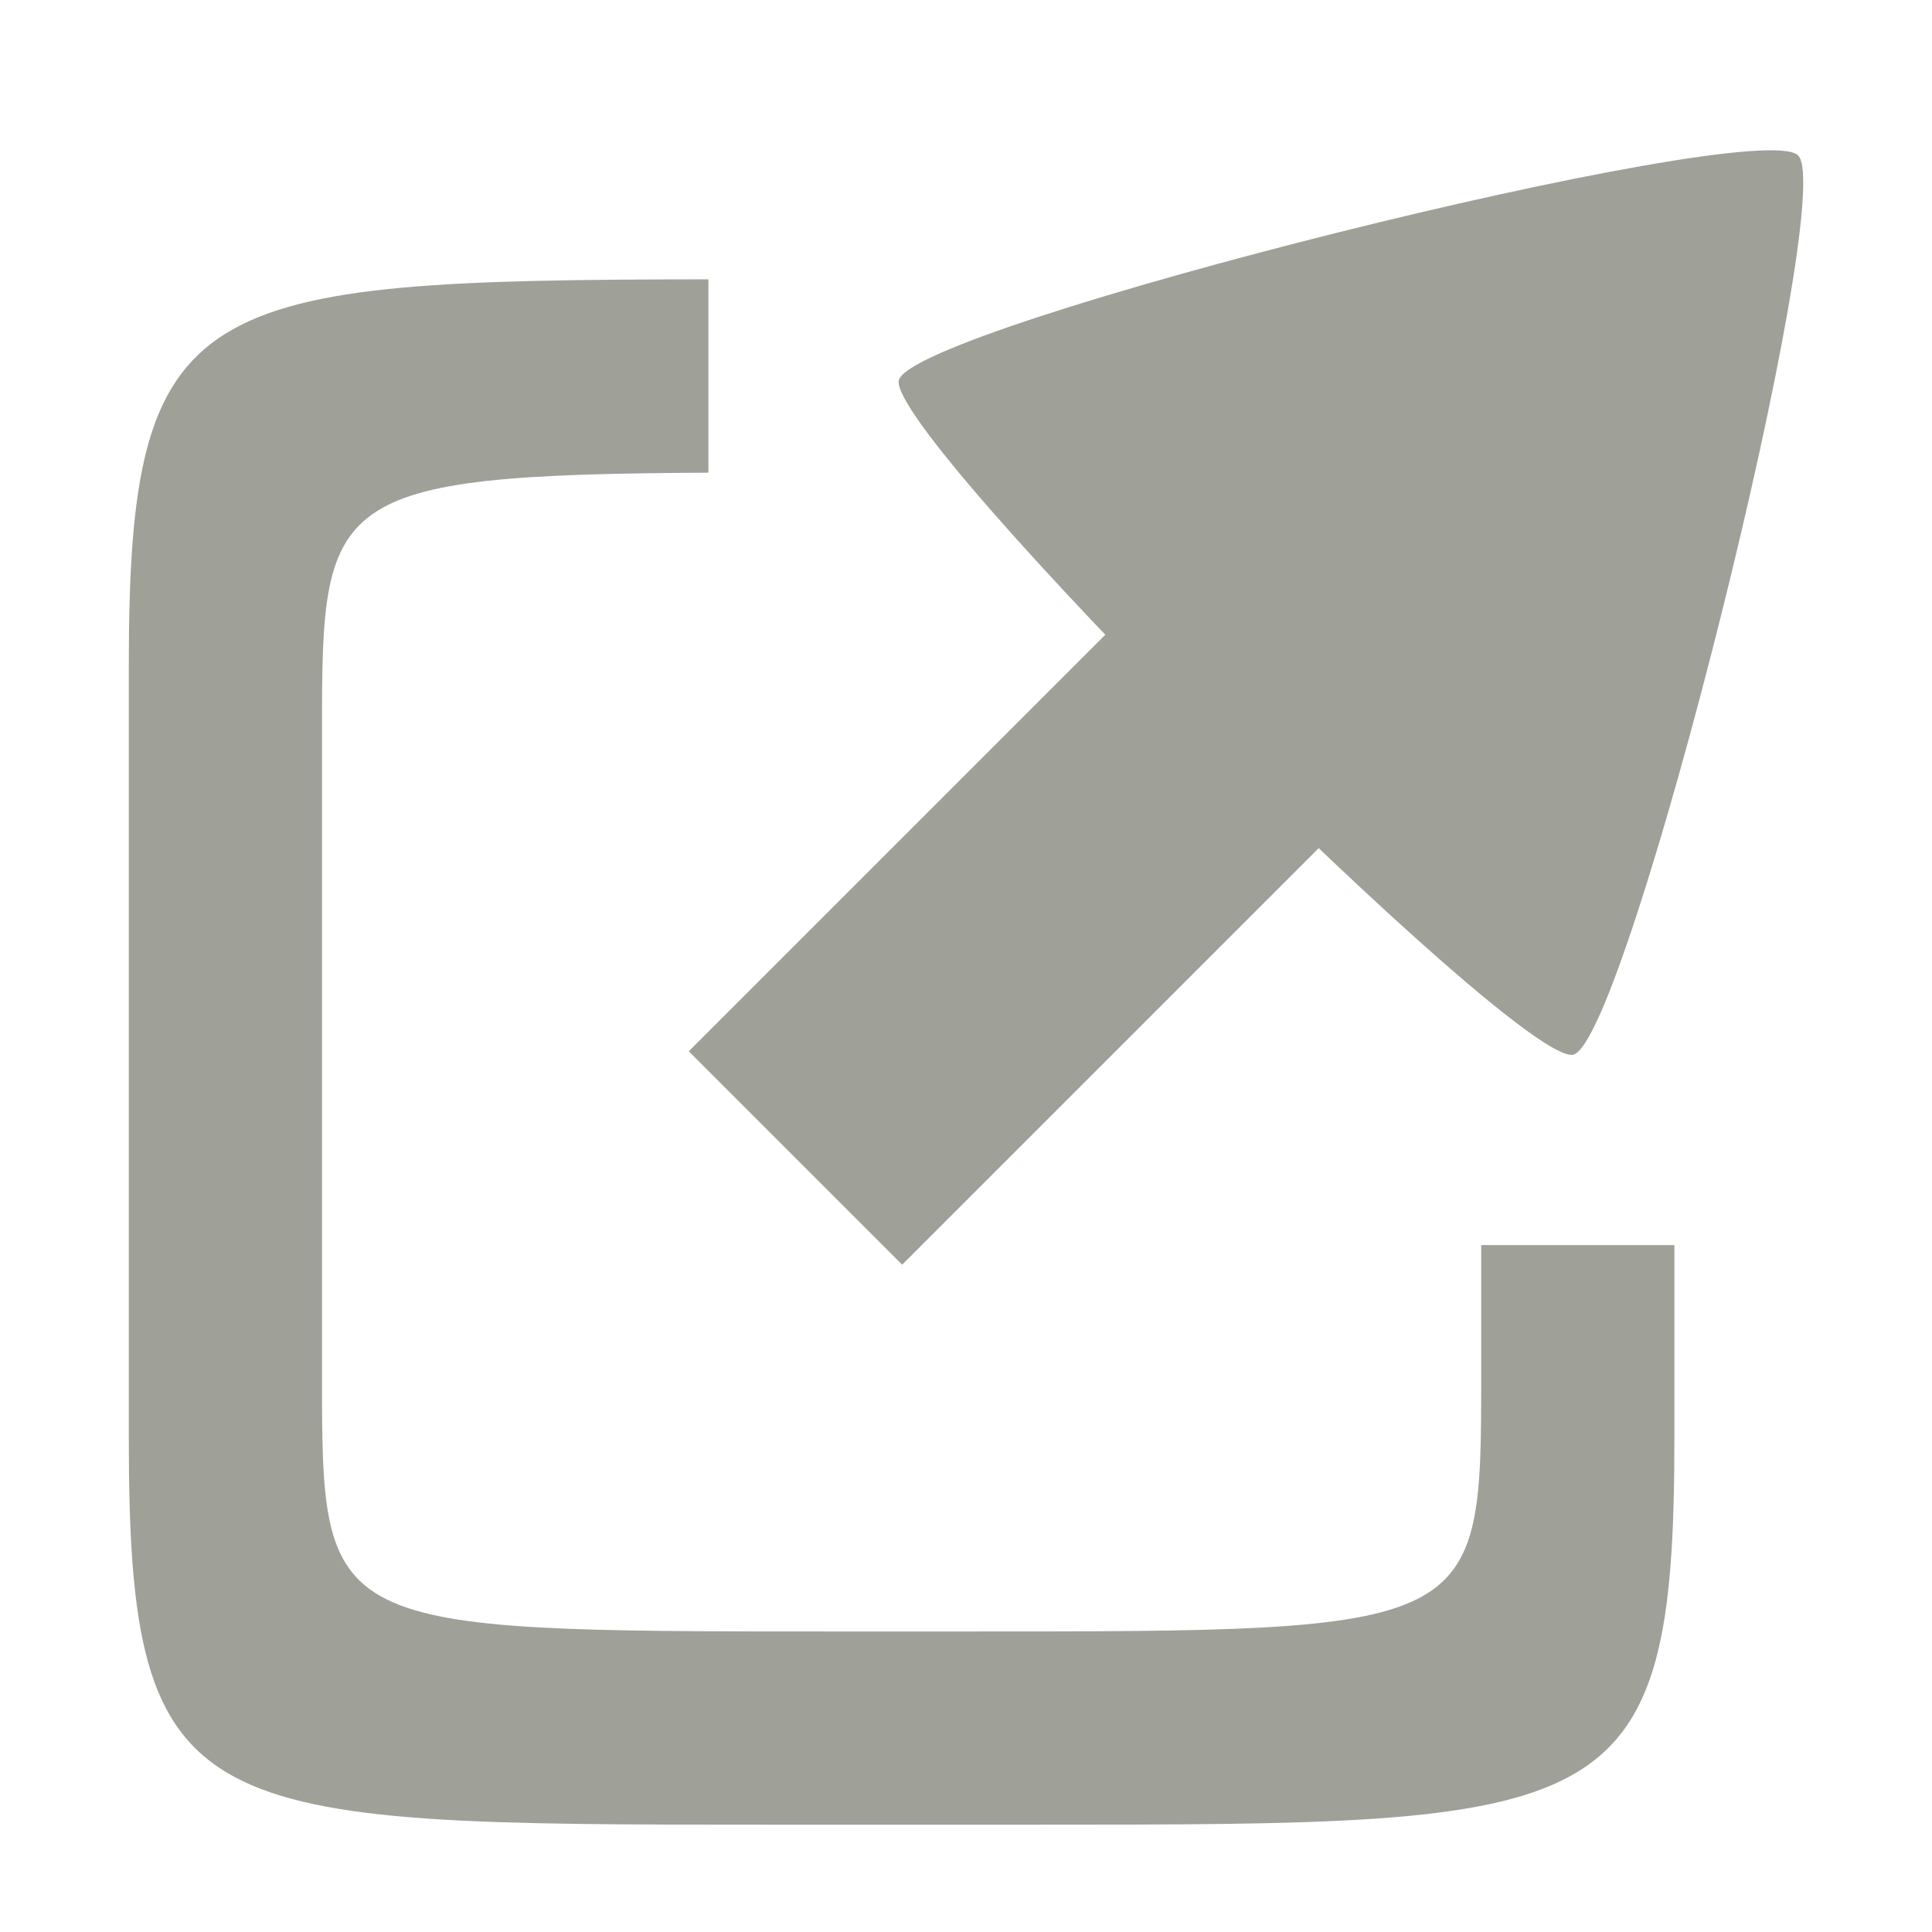
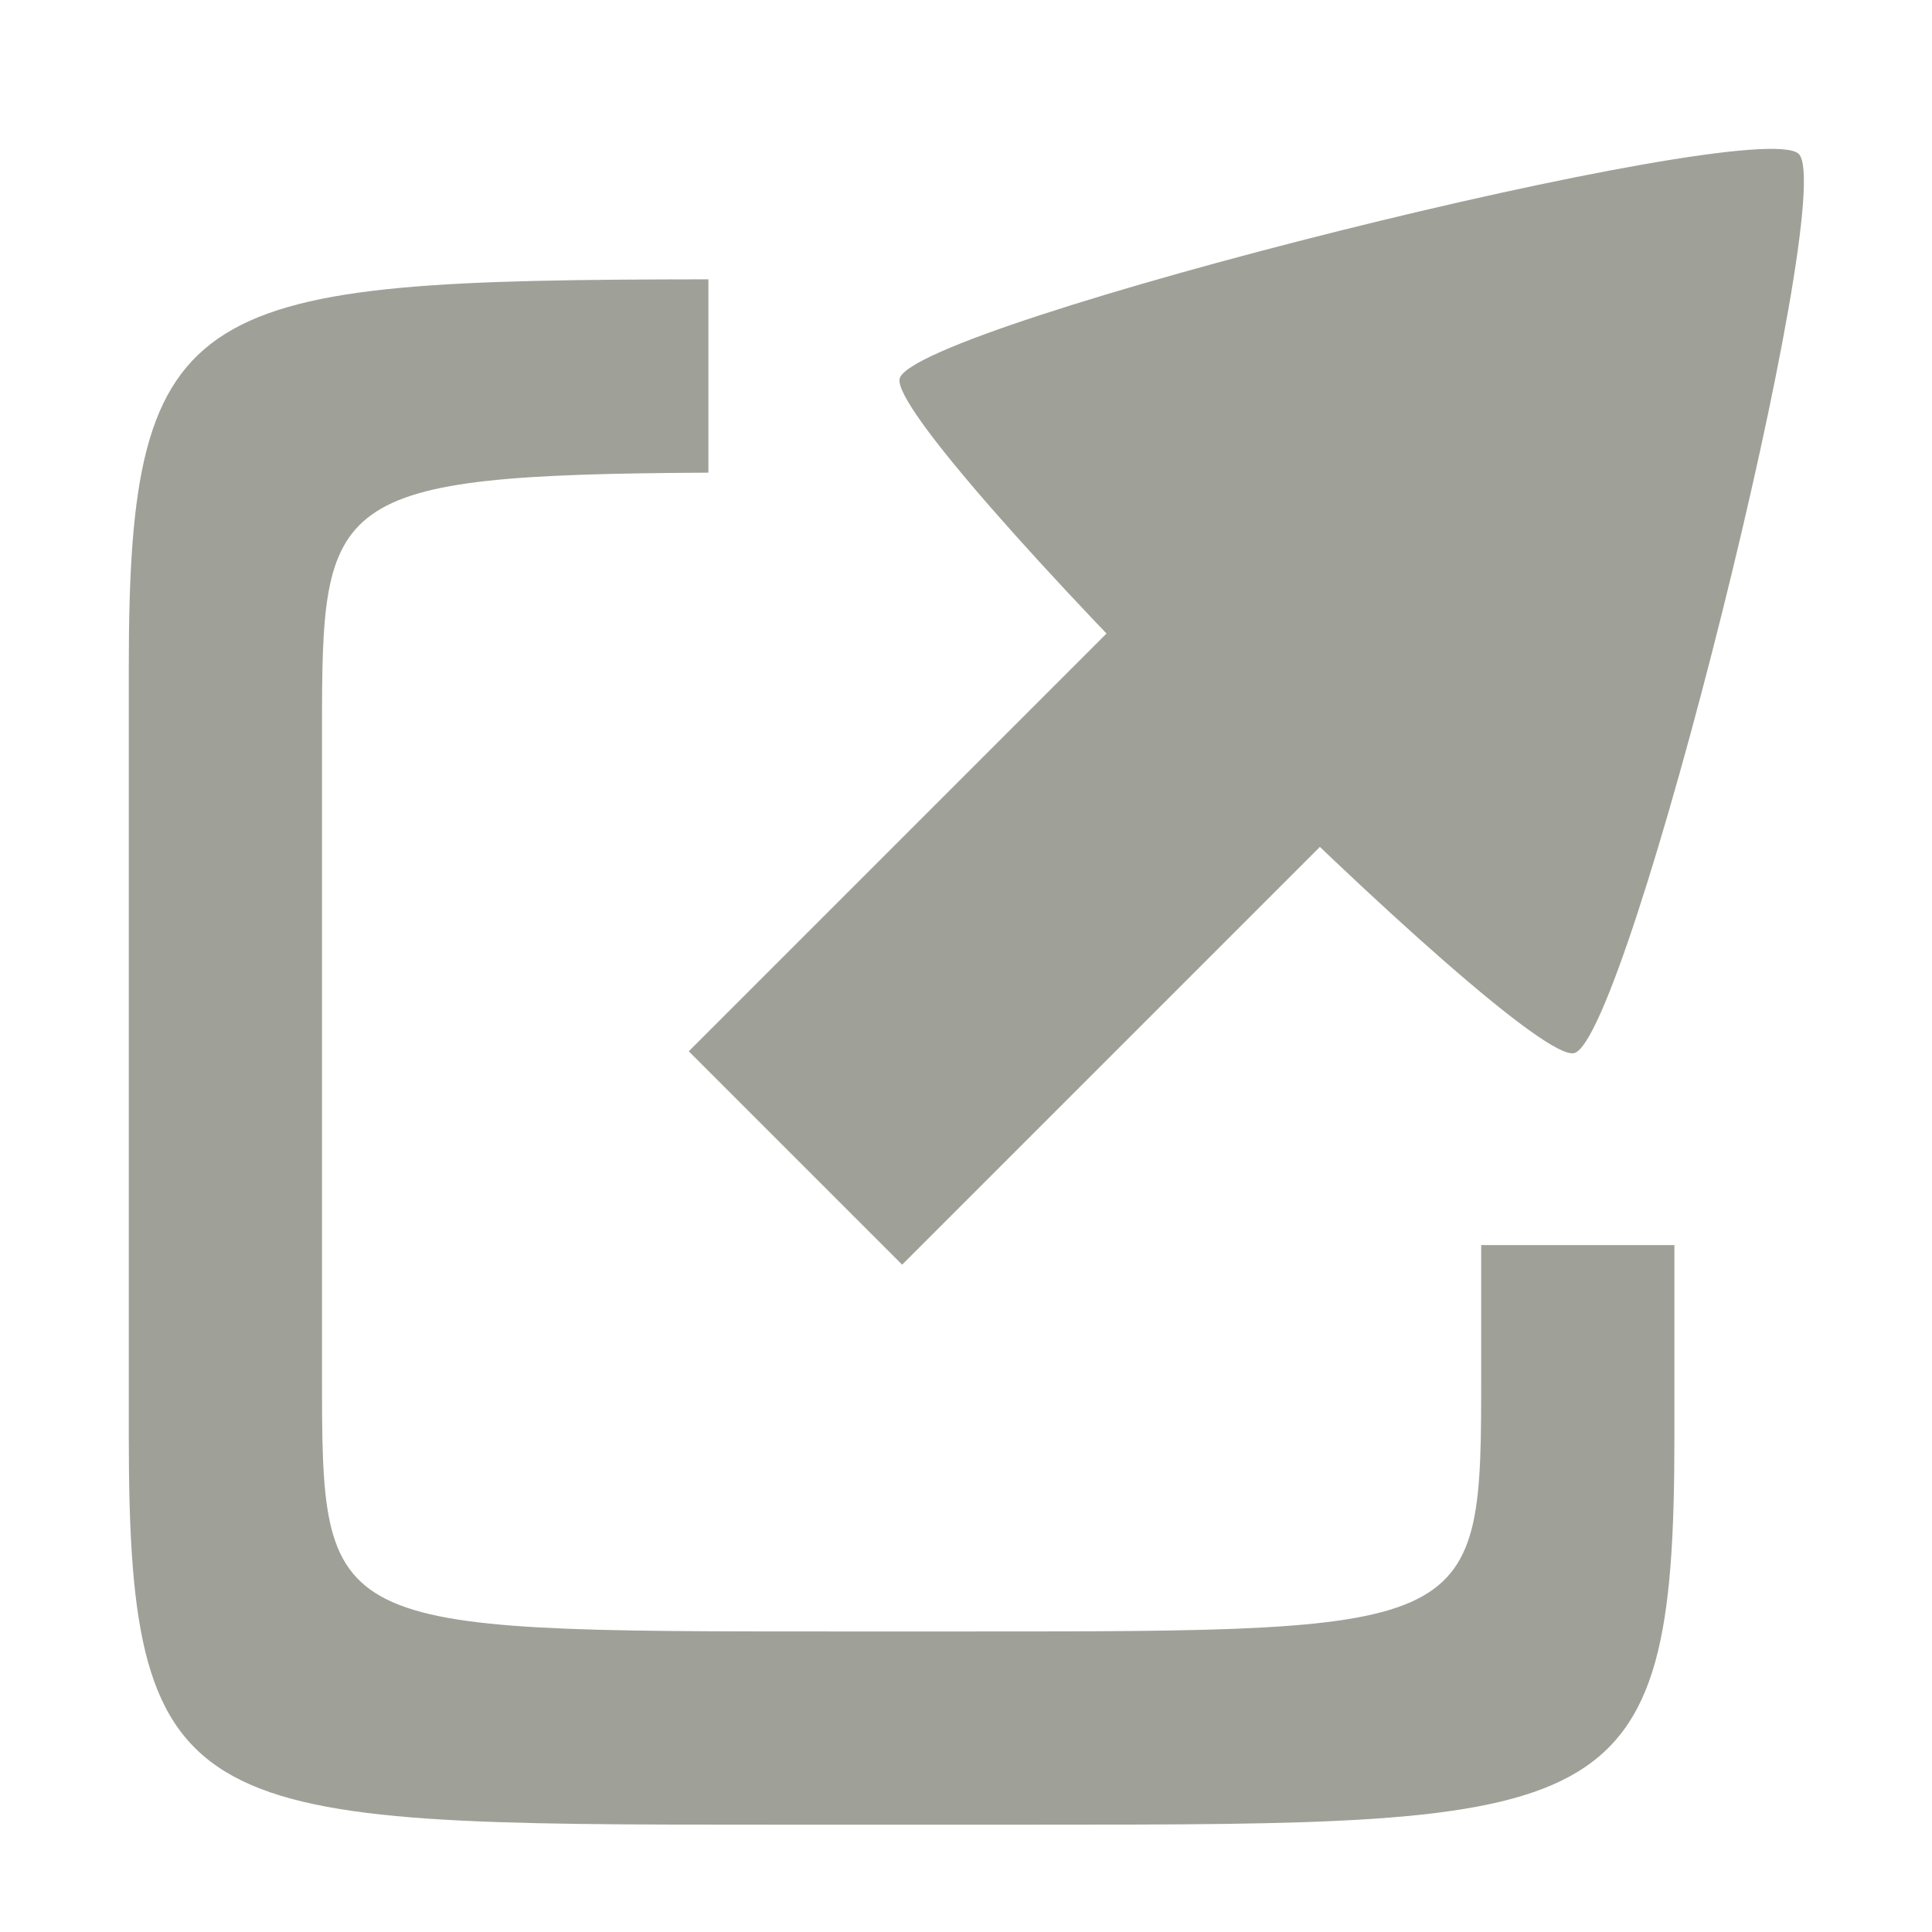
- <svg xmlns="http://www.w3.org/2000/svg" width="90" height="90" id="svg3140" version="1.1">
-   <defs id="defs3142" />
-   <g id="layer1" transform="translate(0,-962.3622)">
-     <rect style="color:#000000;fill:none;stroke:none;stroke-width:7.5;marker:none;visibility:visible;display:inline;overflow:visible;enable-background:accumulate" id="rect4198" width="90" height="90" x="0" y="962.362" />
-     <g id="g4978" transform="translate(-60,548)">
-       <path style="fill:#9fa097;fill-opacity:1" d="M 33 13.012 C 8.994 13.041 6 13.747 6 31 L 6 67 C 6 85 9 85 36 85 L 48 85 C 75 85 78 85 78 67 L 78 58 L 69 58 L 69 64 C 69 76 69 76 45 76 L 39 76 C 15 76 15 76 15 64 L 15 34 C 15 23.136 15.192 22.115 33 22.018 L 33 13.012 z " transform="translate(60,414.3622)" id="path3759" />
-       <rect style="color:#000000;fill:none;stroke:none;stroke-width:6;marker:none;visibility:visible;display:inline;overflow:visible;enable-background:accumulate" id="rect3045" width="90" height="90" x="0" y="1.7382814e-05" transform="translate(60,414.3622)" />
-       <path style="color:#000000;fill:#9fa097;fill-opacity:1;fill-rule:nonzero;stroke:none;stroke-width:3;marker:none;visibility:visible;display:inline;overflow:visible;enable-background:accumulate" id="path4984-3" d="m 113.915,179.144 c -0.525,0.303 -8.746,-4.444 -8.746,-5.05 0,-0.606 8.222,-5.353 8.746,-5.05 0.525,0.303 0.525,9.797 0,10.1 z" transform="matrix(-2.993463,2.993463,-3.110899,-3.110899,1000.172,648.371)" xml:space="default" />
-       <path style="font-style:normal;font-variant:normal;font-weight:normal;font-stretch:normal;text-indent:0;text-align:start;text-decoration:none;line-height:normal;letter-spacing:normal;word-spacing:normal;text-transform:none;direction:ltr;block-progression:tb;writing-mode:lr-tb;text-anchor:start;baseline-shift:baseline;color:#000000;fill:#9fa097;fill-opacity:1;stroke:none;stroke-width:9;marker:none;visibility:visible;display:inline;overflow:visible;enable-background:accumulate;font-family:Sans;-inkscape-font-specification:Sans" d="m 116.426,438.995 -24.34,24.34 9.941,9.941 24.34,-24.34 z" id="path3789" xml:space="default" />
+ <svg xmlns="http://www.w3.org/2000/svg" width="90" height="90">
+   <g>
+     <path color="#000" fill="none" stroke-width="7.5" overflow="visible" enable-background="accumulate" d="M0 0h90v90H0z" />
+     <g>
+       <path d="M33 13.012C8.994 13.042 6 13.747 6 31v36c0 18 3 18 30 18h12c27 0 30 0 30-18v-9h-9v6c0 12 0 12-24 12h-6c-24 0-24 0-24-12V34c0-10.864.192-11.885 18-11.982v-9.006z" fill="#9fa097" />
+       <path color="#000" fill="none" stroke-width="6" overflow="visible" enable-background="accumulate" d="M0 0h90v90H0z" />
+       <path d="M113.915 179.144c-.524.303-8.746-4.444-8.746-5.05 0-.605 8.22-5.352 8.745-5.05.525.304.525 9.797 0 10.1z" transform="matrix(-2.993 2.993 -3.111 -3.111 940.172 234.009)" xml:space="default" color="#000" fill="#9fa097" stroke-width="3" overflow="visible" enable-background="accumulate" />
+       <path style="text-indent:0;text-align:start;line-height:normal;text-transform:none;block-progression:tb;-inkscape-font-specification:Sans" d="M56.426 24.633l-24.34 24.34 9.94 9.94 24.34-24.34z" xml:space="default" color="#000" fill="#9fa097" stroke-width="9" overflow="visible" enable-background="accumulate" font-family="Sans" />
    </g>
  </g>
</svg>
